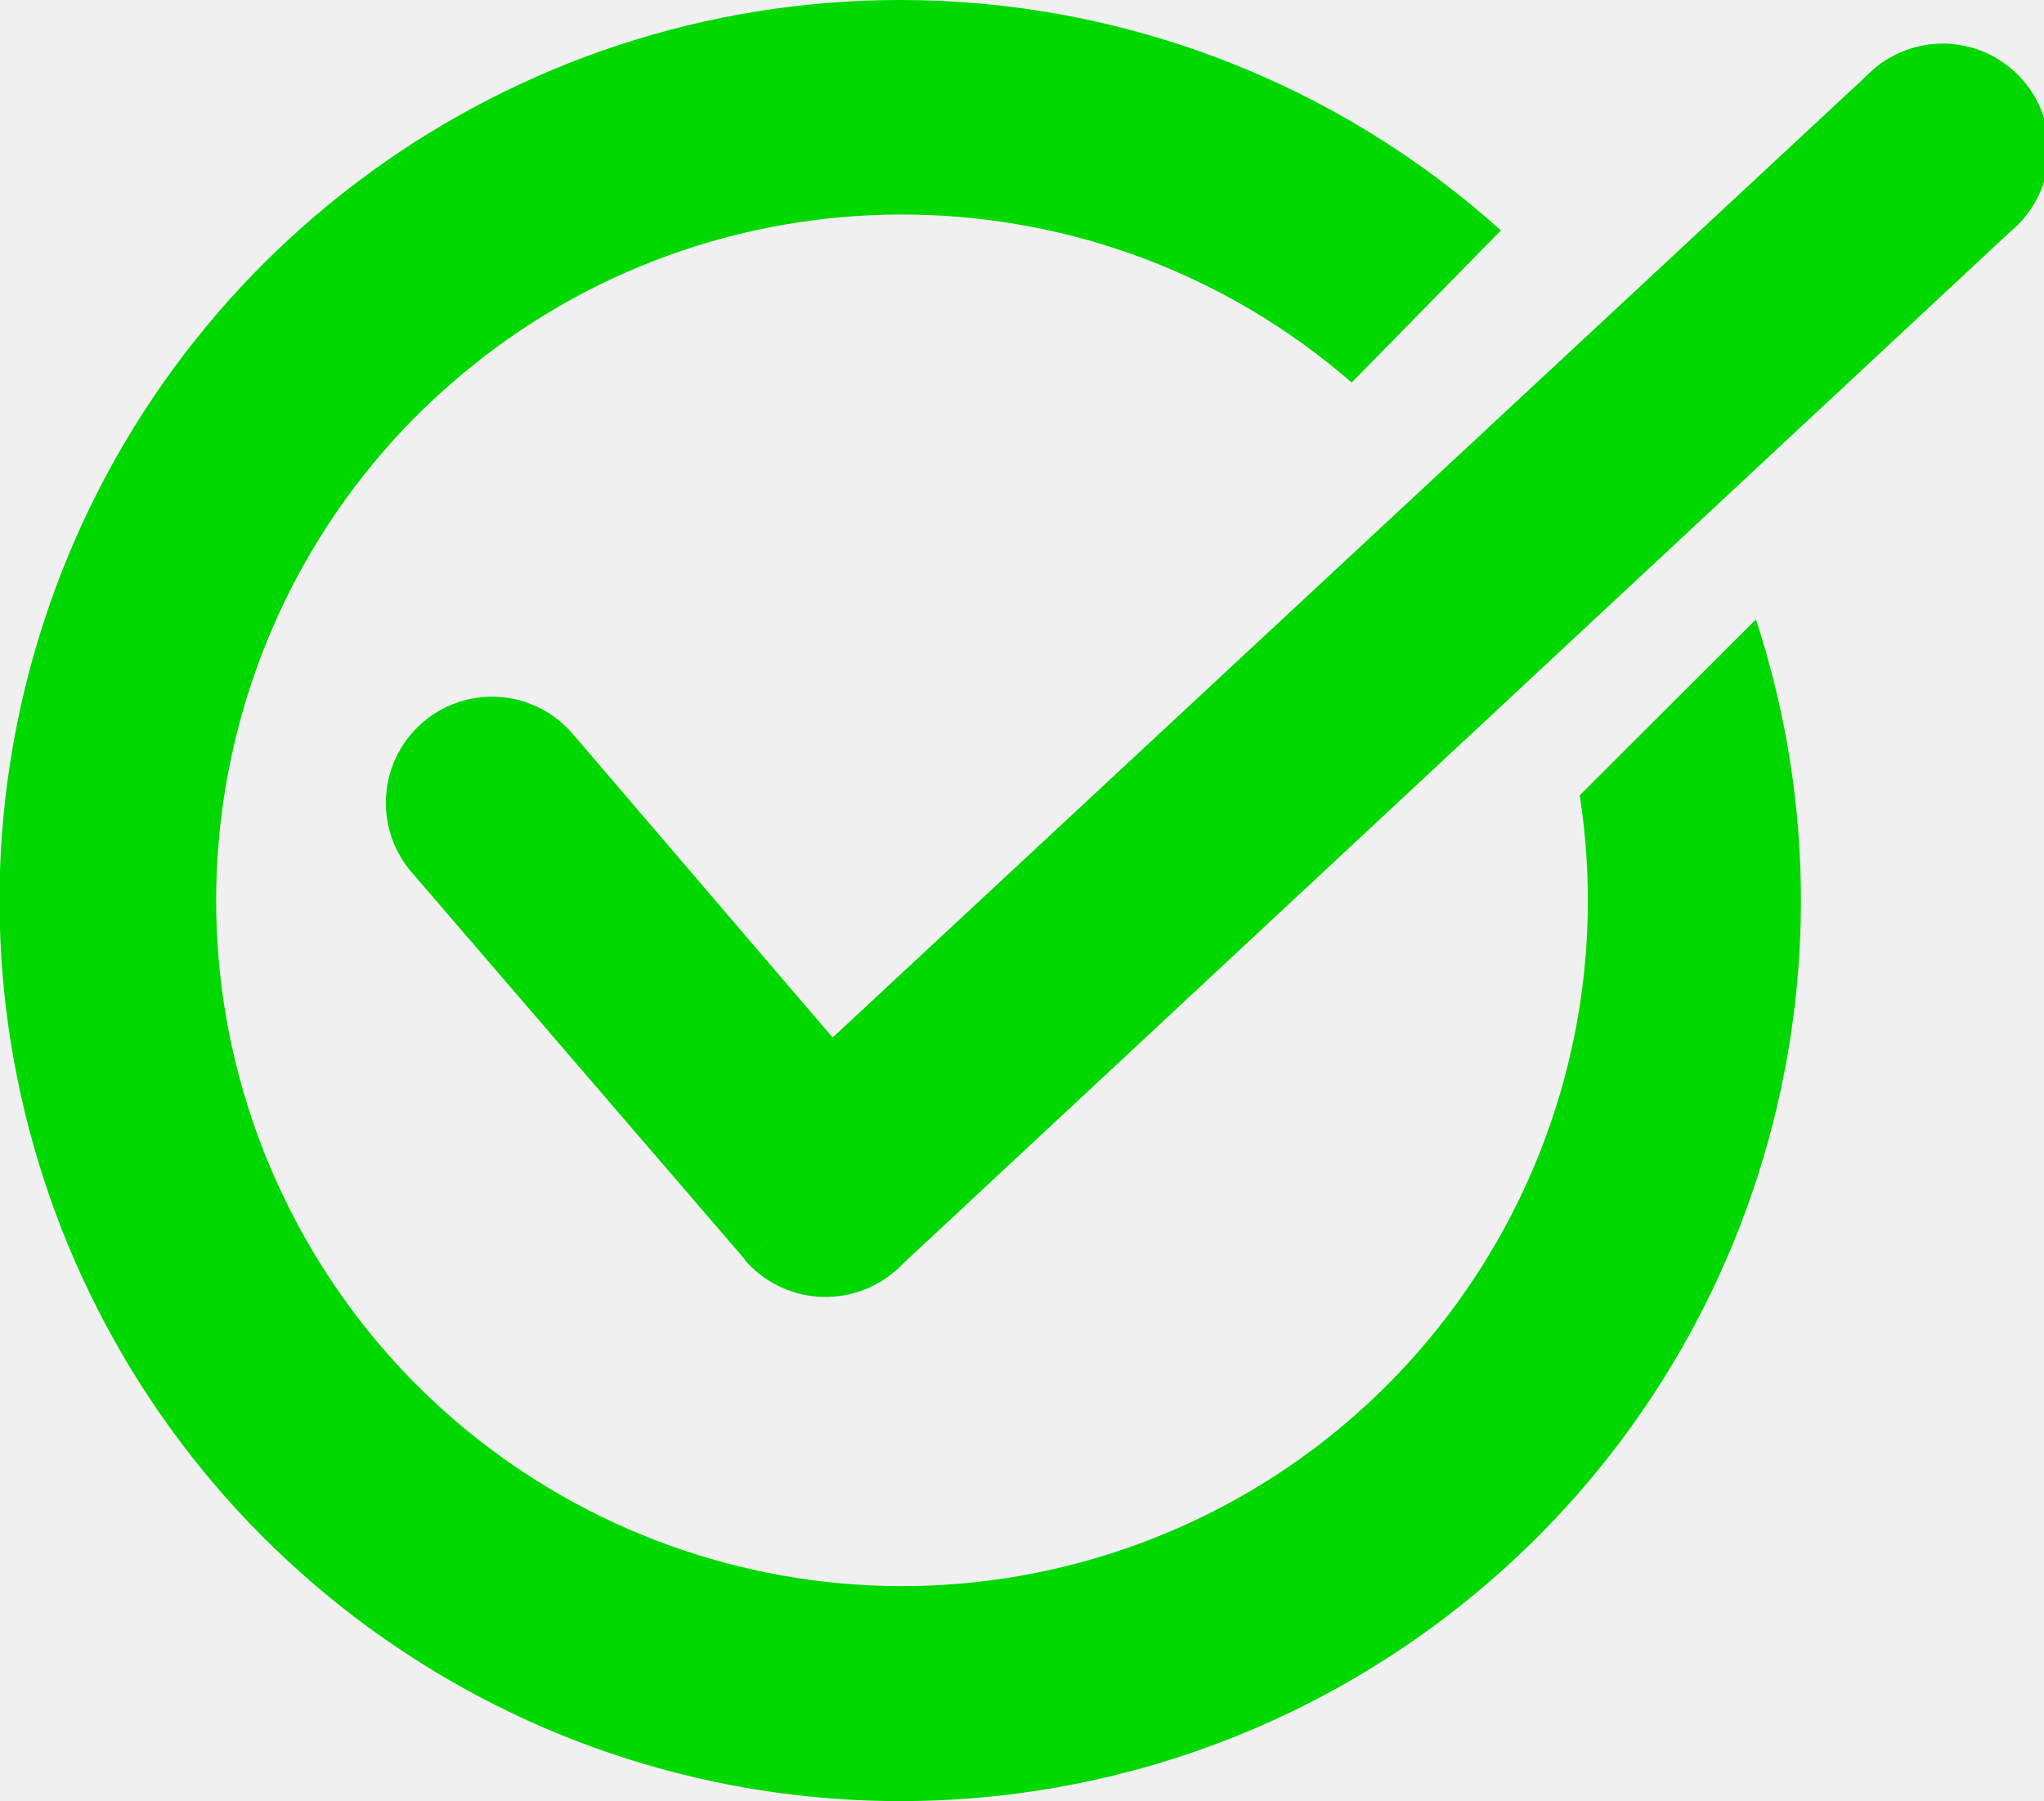
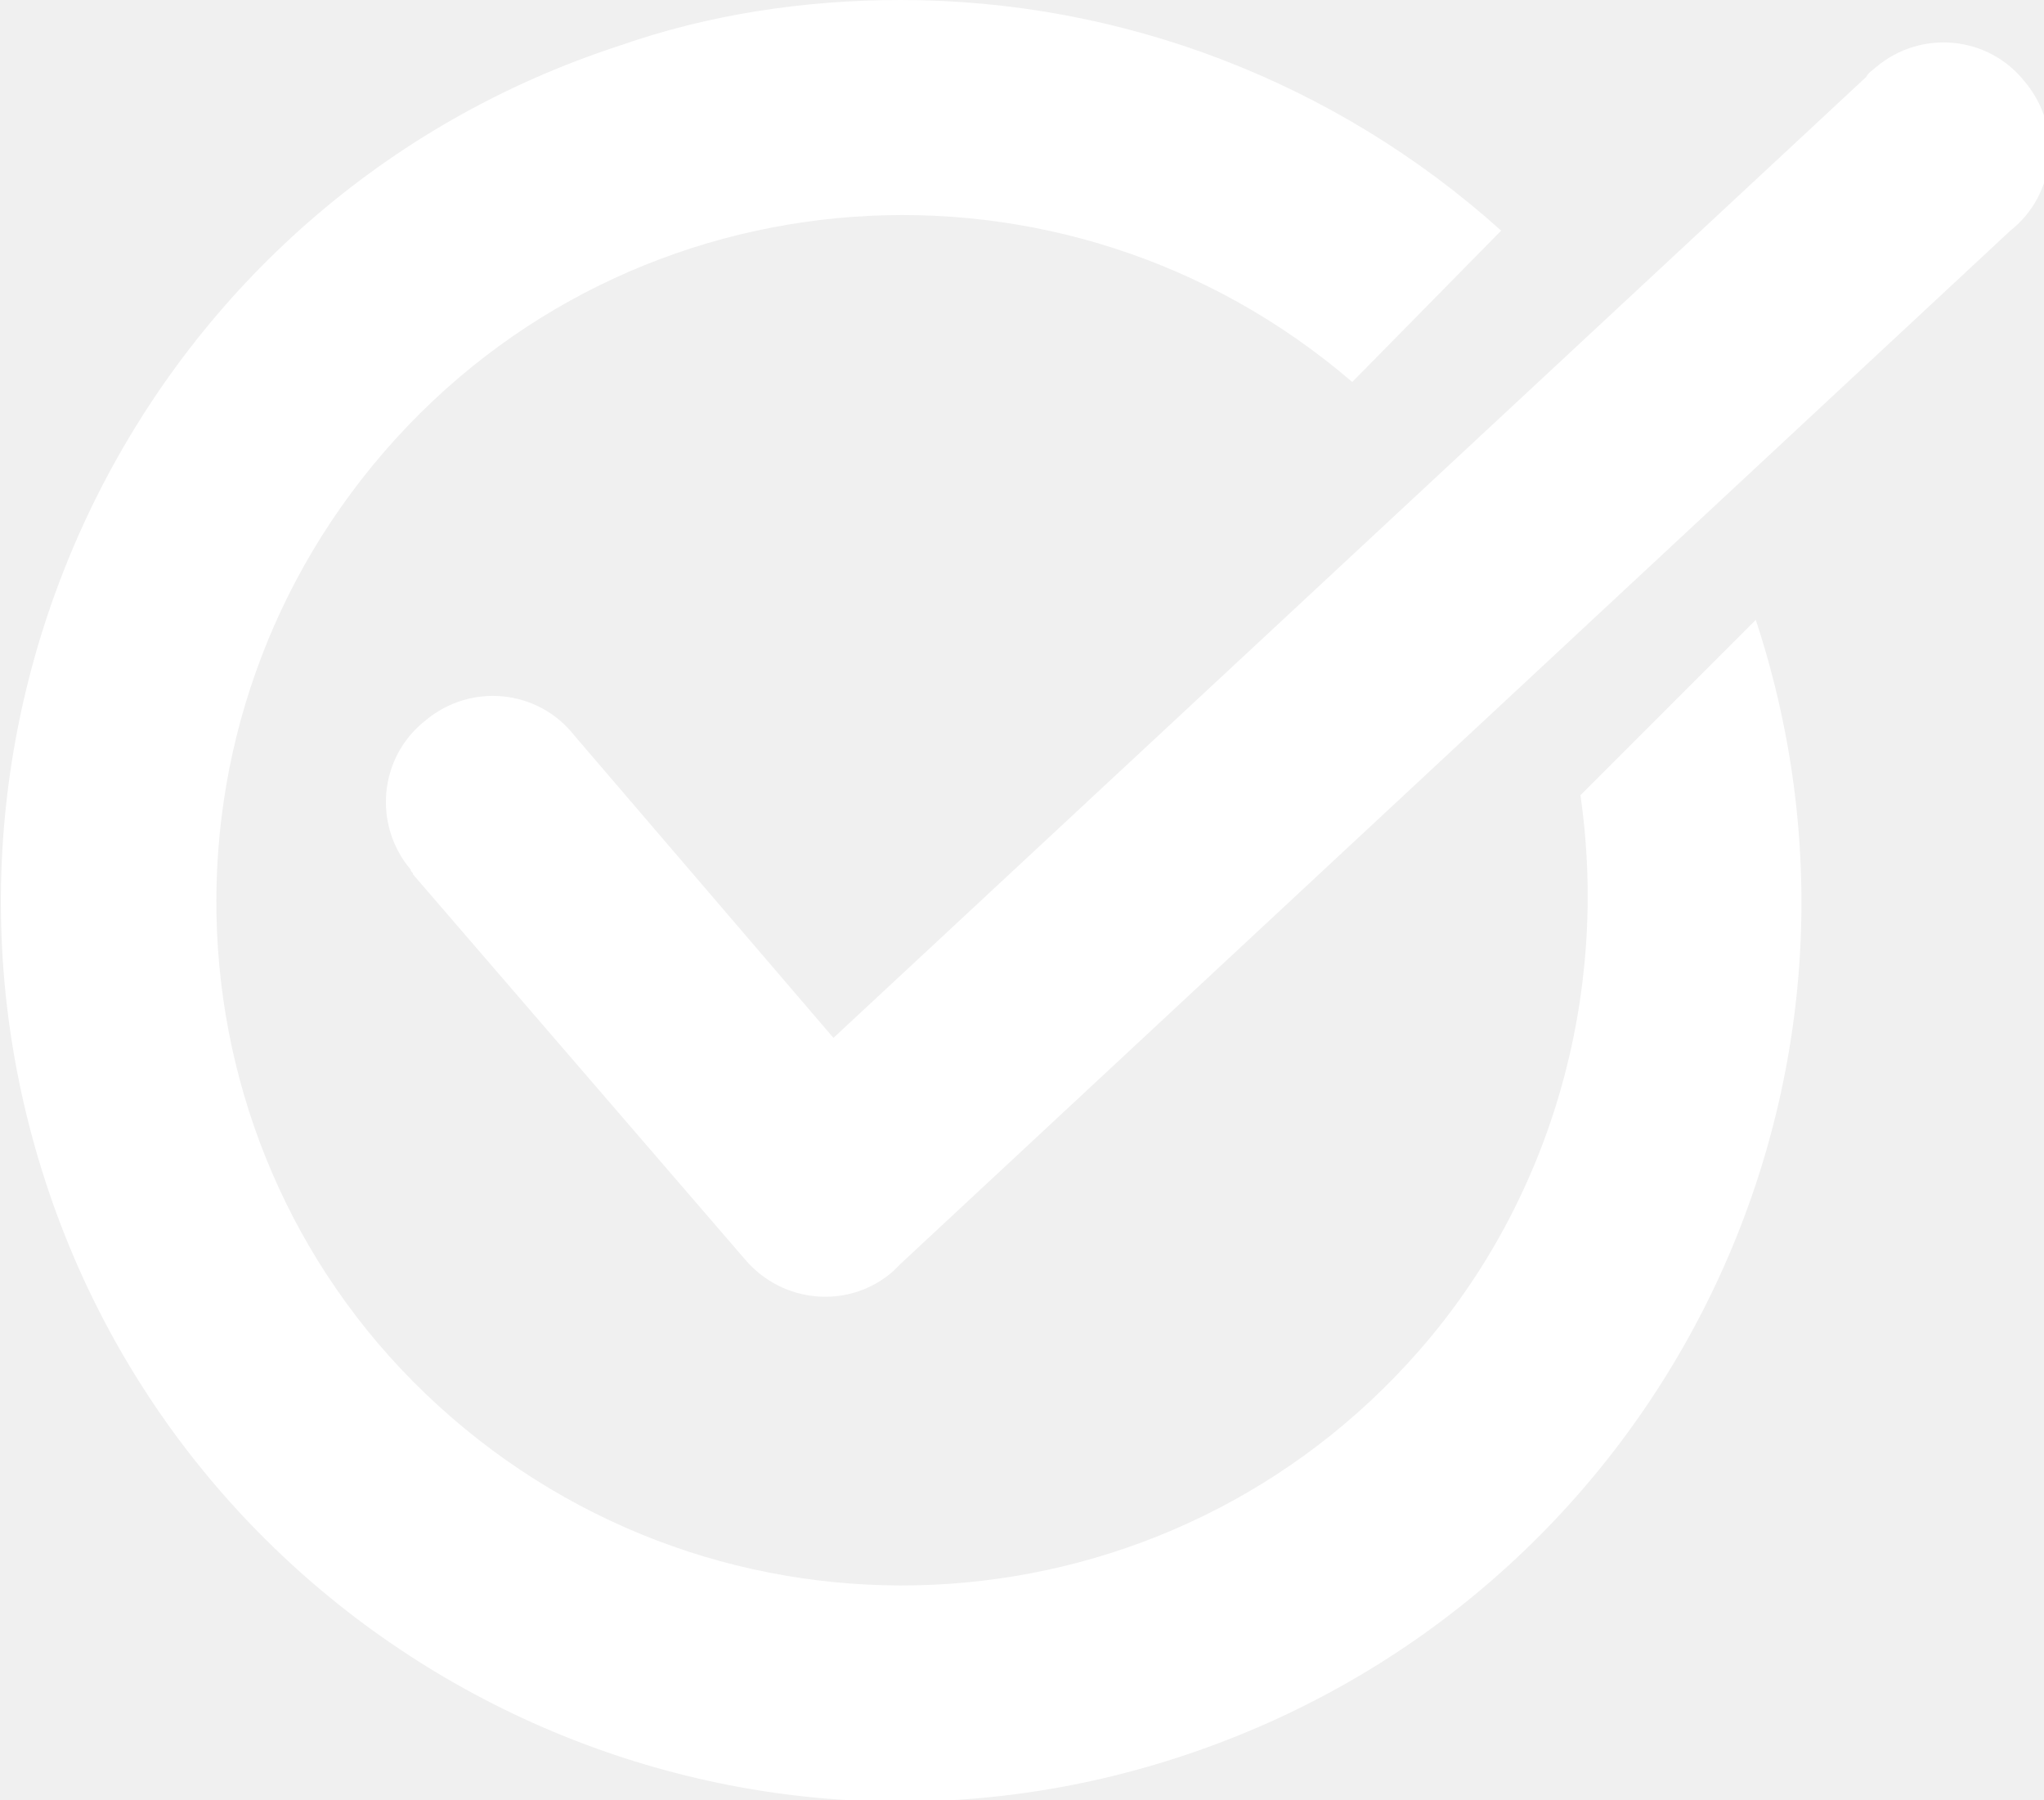
- <svg xmlns="http://www.w3.org/2000/svg" viewBox="0 0 85.06 74.93">
-   <defs>
-     <style>.cls-1{fill:#00d800;}</style>
-   </defs>
-   <g id="Layer_2" data-name="Layer 2">
-     <g id="Layer_1-2" data-name="Layer 1">
-       <path class="cls-1" d="M23.9,30.62a4.42,4.42,0,1,0-6.72,5.74L31,52.42l3.35-2.87-3.36,2.88a4.43,4.43,0,0,0,6.25.48c.12-.1.23-.21.34-.32L83.65,9.65a4.42,4.42,0,1,0-6-6.47l-43,40L23.9,30.62Z" />
-       <path class="cls-1" d="M37.46,0a37.35,37.35,0,0,1,25,9.59l-6.21,6.33A28.54,28.54,0,1,0,65.74,33.1l7.33-7.32A37.48,37.48,0,1,1,37.46,0Z" />
+ <svg xmlns="http://www.w3.org/2000/svg" version="1.1" id="Layer_1" x="0px" y="0px" viewBox="0 0 85.1 74.9" style="enable-background:new 0 0 85.1 74.9;" xml:space="preserve">
+   <style type="text/css">
+ 	.st0{fill:#FFFFFF;}
+ </style>
+   <g>
+     <g id="Layer_1-2">
+       <path class="st0" d="M23.9,30.6c-1.5-1.9-4.3-2.2-6.2-0.6c-1.9,1.5-2.2,4.3-0.6,6.2c0,0.1,0.1,0.1,0.1,0.2L31,52.4l3.3-2.9    L31,52.4c1.6,1.9,4.4,2.1,6.2,0.5c0,0,0,0,0,0c0.1-0.1,0.2-0.2,0.3-0.3L83.7,9.6c1.9-1.5,2.2-4.3,0.6-6.2    c-1.5-1.9-4.3-2.2-6.2-0.6c-0.1,0.1-0.3,0.2-0.4,0.4l-43,40L23.9,30.6z" />
+       <path class="st0" d="M37.5,0c9.2,0,18.1,3.4,25,9.6l-6.2,6.3C44.3,5.6,26.3,6.9,16,18.8S6.9,48.7,18.8,59s29.9,9.1,40.3-2.8    c5.5-6.3,7.9-14.8,6.7-23.1l7.3-7.3c6.5,19.7-4.2,40.8-23.9,47.3S8.3,68.8,1.9,49.2S6.1,8.3,25.8,1.9C29.5,0.6,33.5,0,37.5,0z" />
    </g>
  </g>
</svg>
